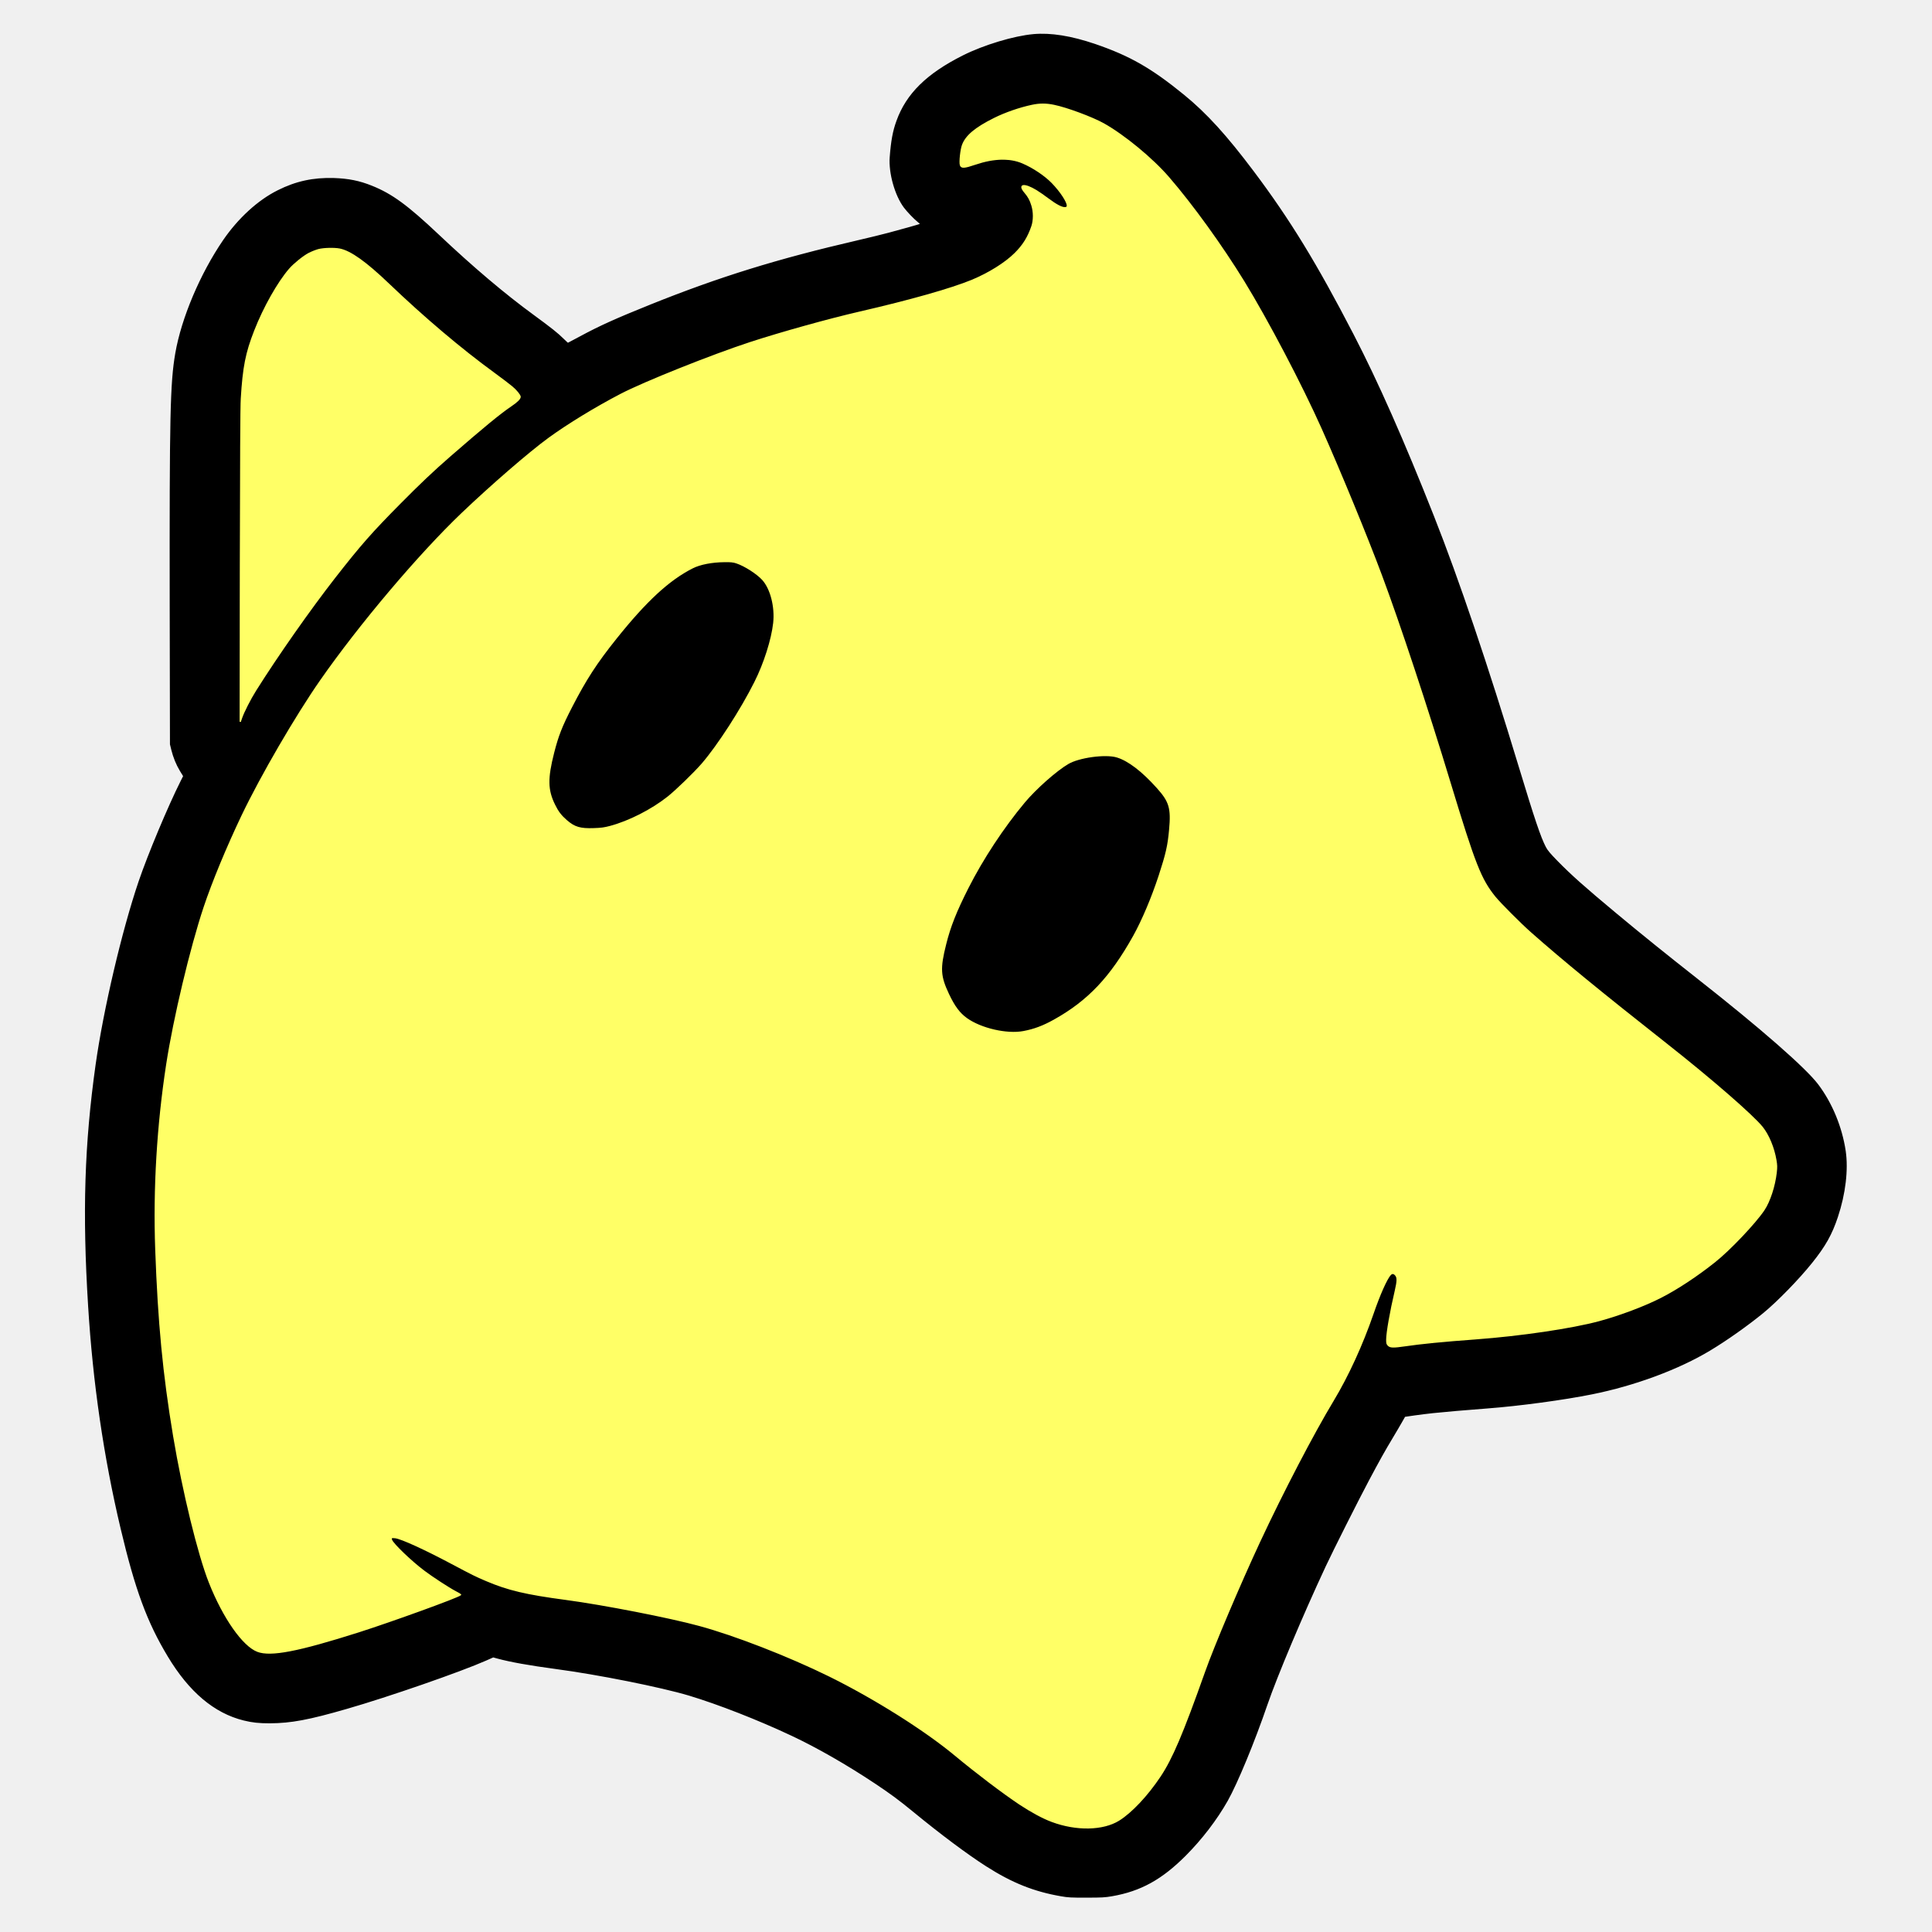
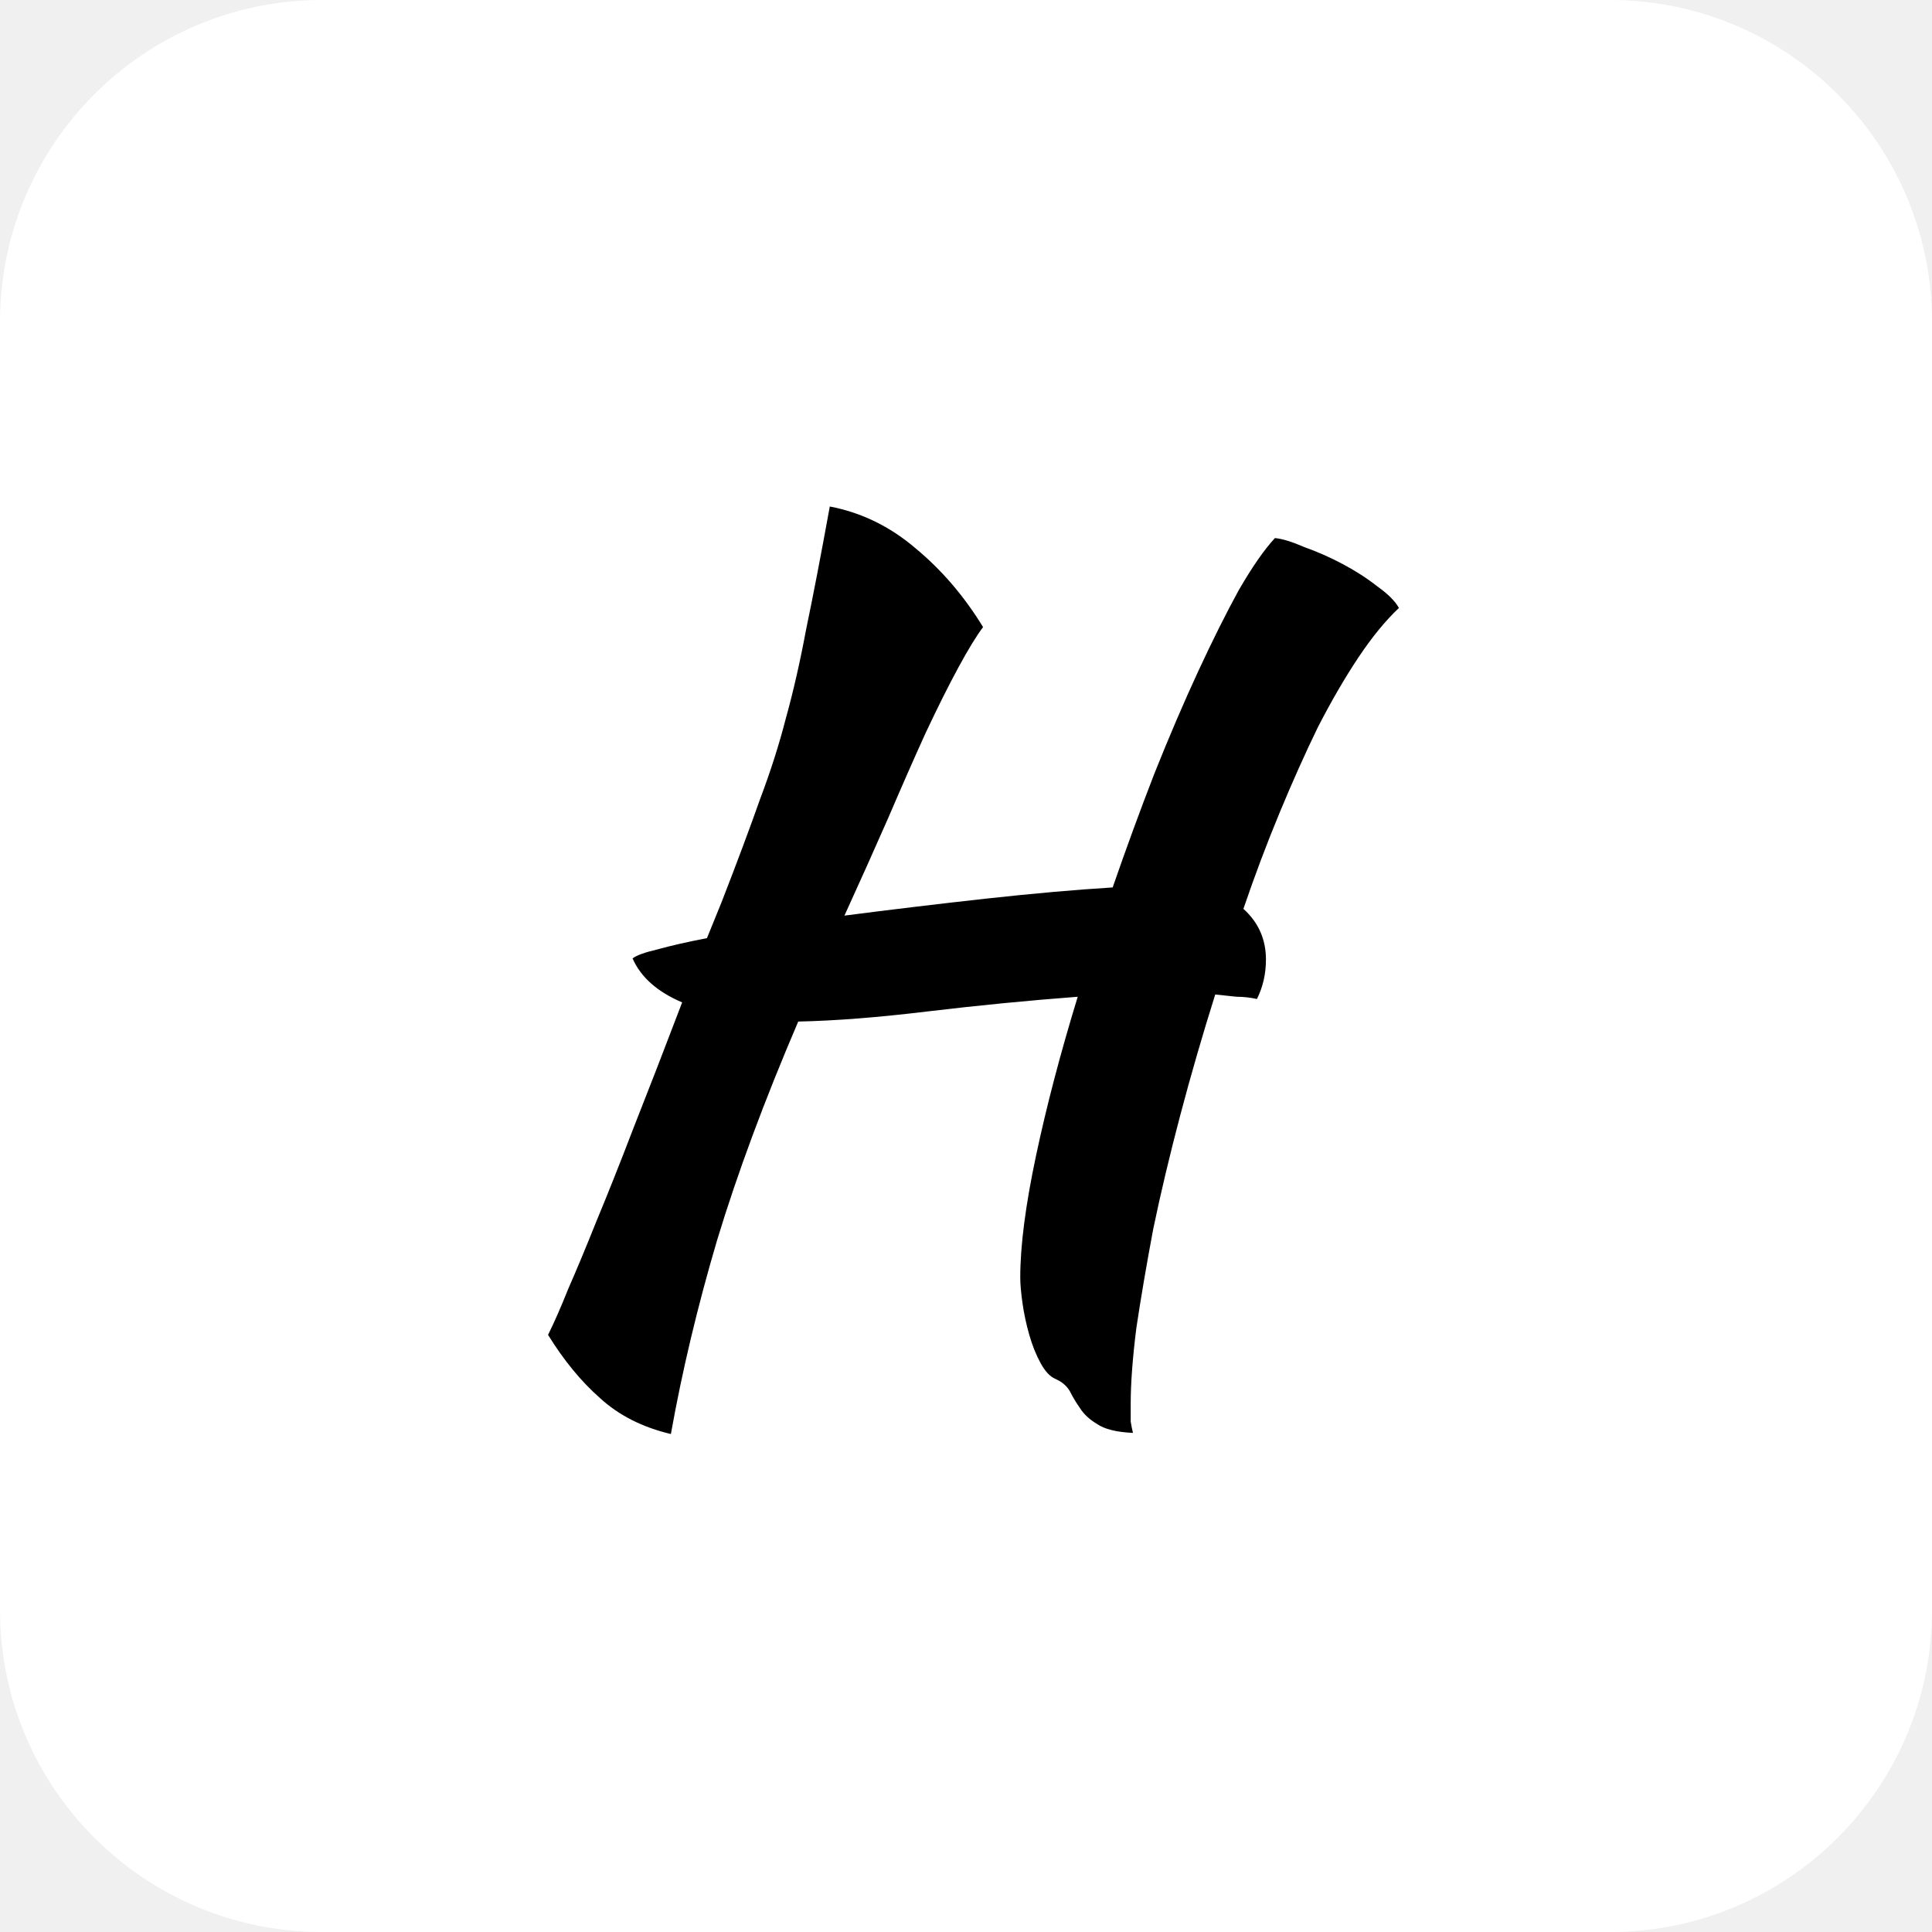
- <svg xmlns="http://www.w3.org/2000/svg" width="3092" height="3092" fill="none">
-   <path fill="#000" stroke="#000" stroke-width="2" d="M1653.9 55.608c-31.2 2.8-79 17.2-112.3 33.9-57.8 29-90.3 60.9-105.9 104.1-6 16.4-8.8 31.9-10.8 58-1.9 25.3 8.1 60.8 22.5 80 5.2 6.9 15.9 18.1 22.2 23.1 2.7 2.1 4.5 4 4.1 4.2-1.1.7-29.4 8.7-51.6 14.6-10.4 2.8-32.7 8.2-49.5 12.1-128.7 29.8-221.2 58.5-331 102.6-55.502 22.3-82.402 34.5-111.602 50.3-11.3 6.1-20.9 11.1-21.2 11.1-.4 0-3.6-3-7.3-6.6-8.8-8.8-20.1-17.8-47.3-37.7-46.5-33.9-97.8-77.3-152.8-129.3-49.6-46.8-74.3-64.9-106.4-77.8-19.8-8-37.3-11.5-60.6-12.3-32.9-1-60.7 5-89.5 19.5-31.4 15.6-62.9 44.4-86.8 79.2-36.8 53.7-66.9 124.8-76.6 181-8.2 47.8-9.3 99.3-8.9 405l.4 220.502 2.1 8.6c3.1 12.3 7.6 23.5 13.7 33.6l5.4 8.8-4 7.9c-20.4 40.5-52.8 118-67.3 160.6-26.9 79.1-56.4 205-68.9 293.5-17.8 126.9-21.3 235.8-12 385.5 7.5 122.8 24.9 242.1 52 356.4 23.1 97.6 42.2 149.6 75.4 204.6 34.1 56.7 74 90.3 120.8 101.9 13.8 3.4 24.3 4.5 41.7 4.5 33.9-.2 61.9-5.4 122.8-23 67.2-19.3 182.2-59.3 222.9-77.3l11.7-5.2 7.3 2c20.2 5.5 50.4 10.9 92.8 16.6 67.2 8.9 168.402 29.1 213.502 42.6 46.5 14 110.6 39 164.5 64.4 40.7 19.1 88.8 46.7 134 76.8 24.7 16.5 37.9 26.2 61 45.2 44.1 36.2 86.3 67.7 116.5 87 41.2 26.3 75.9 40.2 119.1 47.7 11.3 2 16.3 2.3 40.9 2.2 24.2 0 29.7-.3 40.5-2.2 45.7-7.9 79.5-26.5 117.5-64.6 26.3-26.4 50-57.4 67.2-87.8 15.7-28 42.9-93.7 63.3-153.3 15.7-45.7 56.6-142.9 93.3-221.5 11.7-25.1 52.7-106.5 69.2-137.5 17.1-32.2 25.8-47.7 38-68 5.6-9.4 12.4-20.8 15-25.5 2.6-4.7 4.9-8.6 5-8.8.5-.5 27.7-4.3 45.5-6.2 18.9-2 50.5-4.7 87-7.5 50.6-3.8 122.6-13.5 167.5-22.6 68.3-13.7 138.4-39.7 188.5-69.9 26.4-15.8 59.9-39.5 85-60 22.4-18.4 57-53.9 77.9-80 21.5-26.8 31.8-45.2 41.1-73.1 12.3-36.8 16.9-75.6 12.5-105.4-5.7-38.2-21.4-76.3-43.8-106-19.8-26.3-92.3-89.7-193.2-169-48.2-37.9-90.8-72.2-130-104.9-50.1-41.7-72.2-61.4-94-83.7-11.8-12.1-15.9-16.9-18.8-22.5-8.3-16-17.9-44.4-43.2-127.9-49.4-163.1-96-300.902-135.8-401.502-47.8-121.1-89.8-216-128.7-291-59-114-101.6-183.5-159.4-260.5-43.4-57.8-75.4-93-111.4-122.4-52.3-42.7-86.8-62.4-142-81.3-38.4-13.1-71-18.3-98.7-15.8Zm39.8 113.9c33 8.6 64.8 22.2 89.3 38.3 52.6 34.7 88.5 71.3 145 148.3 54.9 74.7 110.3 169.8 165.1 283 28.4 58.7 73.2 164.5 109.8 259 30 77.4 77.3 219.202 120 359.602 35.4 116.6 45.5 143.2 64.3 169.9 8.5 12.2 48.6 52.4 73.7 74.1 54.7 47.3 112.9 94.9 188 153.9 88.3 69.5 158.7 130.2 173.2 149.4 12.5 16.6 21.6 43.8 21.4 64-.1 16.1-6.5 42.5-14.1 57.7-11.8 23.8-56.2 71.3-94 100.5-18.8 14.5-46.7 33-66.8 44.3-34.6 19.5-90.3 39.4-137.6 49.2-44.4 9.2-114.1 18.6-166.6 22.4-50.6 3.6-85.5 7-114.5 11.1-26.4 3.8-30.4 2.8-31.3-7.8-.7-8.8 6-47.6 13.9-80.7 1.6-6.8 2.9-13.8 2.9-15.6 0-6.4-3.1-11.5-6.9-11.5-5 0-17.3 25.8-30.6 64-18.2 52.6-39.3 98.6-62.6 137.2-37.1 61.3-94.9 174-136.4 266.3-27.3 60.5-61 141.8-72.9 176-24 68.5-46.2 123.1-59.3 146-12 21-29.6 43.8-47.8 62.1-14.1 14.2-23.9 21.7-35.4 27.3-13.3 6.4-20.2 7.6-44.6 7.6-18.3 0-22.3-.3-31.3-2.3-22.1-5-42.9-13.9-65.6-28.2-27.3-17.1-67.6-47.2-108.1-80.5-45.1-37.1-94.7-70.3-157.5-105.5-72.3-40.5-174.2-83-254-105.9-38.9-11.1-152.002-33.7-203.002-40.6-53.3-7.1-72.4-10.3-93.1-15.5-31.2-7.9-63-21.3-102.4-43.3-14.6-8.1-57.4-29-70.7-34.5-30.3-12.5-33.6-10.3-14.4 9.6 22.7 23.7 64.7 55.2 92.2 69.2 3.8 1.9 7.1 3.6 7.4 3.8 2.6 1.8-36.6 17-102.5 39.9-90.4 31.4-157.7 50.6-188.6 53.9-29.5 3.1-39.5 0-56.9-17.5-14-14-26.5-32.9-40.8-61.7-14.1-28.2-20.4-44.7-30.7-80.5-31.2-108.6-55.2-248-64.5-375.9-5.9-81.7-8.3-187.8-5.2-238 7.7-125.9 19.6-203.5 49.4-322.5 21.8-87.2 41.2-142.1 79.6-225.5 26-56.5 67.8-131.7 111-199.5 51.9-81.7 152.5-205.502 229.7-283.002 47.6-47.8 127-117.5 162-142.1 33-23.3 74.6-48.7 111.5-68.1 34.602-18.3 130.402-56.8 197.002-79.4 53-18 146.6-44.1 204.5-56.9 54.2-12 126.8-32.7 157.2-44.9 39.8-15.9 72.5-38.8 86.8-61 9.8-15.3 15.5-30.7 15.5-42.3 0-14.1-5.1-28.3-13.5-37.8-7-7.9-7.2-12-.7-11.9 7.1.1 18.7 6.2 36.7 19.5 14.8 11 22.9 15.4 28 15.4 3.2 0 3.5-.3 3.5-2.8 0-6.8-12.3-24.5-26.6-38.2-13.8-13.3-33.6-25.6-50.9-31.8-5.7-2-9.5-2.5-21.1-2.9-17.5-.7-29.9 1.1-45 6.5-13.6 4.8-20.7 6.6-23.8 5.8-4.8-1.2-5.4-8.1-2.5-27.4 2.6-17.1 12.7-28.7 38.2-43.6 18.1-10.6 36.9-18.5 59.5-25 25.7-7.4 37.9-8 58.5-2.7Zm-1142.502 230.9c18.4 6.8 34.1 18.9 74.7 57.2 51.1 48.2 110.8 99.3 147.9 126.5 21.8 16.1 46.2 34.5 48.6 36.7 14.4 13.4 13.7 17.1-5 29.8-19.6 13.2-71 56.1-117 97.4-32.2 29-93.8 91.6-120.1 122.1-38.7 44.8-93.9 118.9-139.6 187.502-40.9 61.4-49.1 75.8-54.9 96.5l-2.3 8V963.108c0-262.6.9-327.7 5.4-364 4.1-32.9 13.2-62 30.9-99 16.4-34.2 31.8-57.8 48.5-74.6 22-22.2 37.6-29.3 62.6-28.5 10.4.3 13.1.8 20.3 3.4Z" />
-   <path fill="#000" stroke="#000" stroke-width="2" d="M1153.4 899.308c-15.1.9-35.2 5.3-44.2 9.9-14.7 7.4-33.8 20.5-50.8 35-27.3 23.2-73.802 77.302-104.102 120.902-17.5 25.2-46.8 79.3-56.9 105-10.8 27.7-20.2 72.4-18.4 88 3.1 27.7 22.7 56.5 44 64.5 17.6 6.5 44.6 3.9 72.9-7 23.802-9.2 49.902-23.4 66.702-36.1 18.5-14.1 45.5-39.8 61.8-58.9 24.4-28.6 62.4-87.8 83.8-130.5 14.2-28.6 26.6-67.6 29.3-92.702 2.7-25.3-3.6-51.8-15.9-67.4-7.5-9.5-29.8-24.2-42.9-28.2-6.6-2-16.2-3-25.3-2.5Zm604.5 311.002c-17.3 1.5-37.8 6.6-47.1 11.8-18 10.1-52.1 39.9-70.2 61.5-22.5 26.9-52.9 70.2-71.8 102.5-10.7 18.2-26.8 50-35.3 69.3-15.1 34.3-26.1 74.9-26.1 95.7 0 12.6 2.9 22.1 13.1 43 11 22.6 20.3 32.9 37.9 41.9 24.6 12.6 57.6 18.5 80.2 14.2 27.4-5.2 60.8-22.6 93.8-49 10.1-8.1 30.1-28.2 38.3-38.6 35.8-45.2 61.8-95.2 83.7-161.1 11.4-34.4 15.2-51.3 17.1-77.6 2.6-35.2-1-43.7-31.3-74.3-22-22.3-38.7-33.8-55.4-38-7.3-1.9-15.7-2.3-26.9-1.3Z" />
-   <path fill="#FF6" stroke="#FF6" stroke-width="2" d="M1651.7 168.708c-19.5 4.1-42.7 12.1-60.3 20.9-30.2 15-45.4 27.7-50.9 42.6-2.7 7-4.9 27.6-3.4 31.9 1.5 4.8 6.1 4.5 23.5-1.4 29.7-10.1 55.5-10.8 75.9-2.1 16.9 7.2 35.7 19.7 47.3 31.6 13.5 13.8 25.1 31.5 24.4 37.2-.2 2.2-.9 2.8-3.6 3-4.9.5-14-4.2-26.9-13.9-6.2-4.7-14.9-10.7-19.3-13.4-19.2-11.6-29.3-10.3-18.5 2.4 6.1 7.2 8.9 12.2 11.6 21.1 3.3 10.5 3.3 23.9.1 33.4-5.9 17.6-13.9 30.5-27.1 43.6-15.7 15.6-42.2 32.1-69.6 43.4-33.7 13.7-97.8 31.9-179 50.6-49.2 11.3-125.6 32.6-175 48.7-61.5 20.1-170.4 63.6-207.502 83-40.4 21.1-83.9 47.6-115 70.2-30.5 22.2-91.5 74.9-139.1 120.3-68.6 65.5-164 178.302-226 267.302-39.6 56.8-95.5 152.9-125.9 216.5-24.1 50.6-47 105.8-60.6 146.5-21.7 65.1-48.5 177.6-59.8 251-15 97.5-21.1 199.2-17.6 296.5 4.2 117 12.1 199.5 28.6 298.5 14.9 89.2 39.5 190 57.4 235 22.4 56.3 53.5 100.7 76.8 109.6 21.1 8 64.7-.4 161.7-31.2 53.8-17.2 159.5-55.5 163.2-59.3.3-.2-3.6-2.5-8.6-5.1-9.5-4.9-37.5-23.1-50.1-32.7-20.4-15.3-49.6-43.4-51.8-49.7-1.4-3.9-.2-4.6 6.3-3.8 10 1.4 46.4 18 88.8 40.5 35.6 18.9 39.5 20.8 56.4 28 34.9 14.9 63.7 21.7 127.8 30.2 59.9 8 165.602 28.6 213.202 41.6 56.8 15.4 141.4 48.3 206.2 80 71.7 35.1 154.1 86.8 203.1 127.5 34.5 28.7 77 60.8 103.5 78.5 19.3 12.7 37.4 22.5 51.8 27.8 38.9 14.5 81.4 13.7 106.8-2 20-12.4 45.4-39.3 65.9-70 19.2-28.7 36.1-68.6 71-166.9 15.1-42.7 56.7-140.7 88.3-208.5 37.2-79.8 86.4-174.1 117.8-226.1 24-39.9 46.5-89 63.9-139.4 10.4-30.3 21.7-55.6 27.6-62 2.7-3 5.7-2.8 8.6.6 3.3 3.9 3.2 9.5-.5 25.4-7.8 33.2-13.7 66.9-13.7 78 0 5.7.3 6.9 2.5 9 3.1 3.2 8.2 3.3 26.7.6 24.7-3.7 61.4-7.3 113.3-11.1 72.4-5.4 153.5-17.4 197-29.1 33.4-9 74.1-24.4 99.8-37.7 26.3-13.5 57.4-34.1 85.8-56.7 23.8-18.9 64.4-61.7 78.5-82.7 9.2-13.8 17.1-38 19.6-59.8 1-8.9.9-12-.5-20-3.3-19.6-11.7-39.9-21.7-52.4-15-18.8-81.8-76.9-152.5-132.6-107.1-84.4-168.6-134.8-219-179.4-15.7-13.9-48.4-46.7-56.4-56.6-22.8-28.3-32.1-51.7-71.5-181.5-36.9-121.8-81.3-255.902-110.3-333.402-23.3-62.5-66.2-166.6-96.3-234.1-31.6-70.8-85.6-173.7-123.8-236-35.2-57.3-82.3-122.6-120.3-166.5-26.2-30.4-71.3-67.5-104.1-85.9-18.3-10.2-59.2-25.4-79.5-29.5-12.4-2.6-22.9-2.6-35 0Zm-473 732c13.3 4.4 32.8 16.9 41.8 26.7 13.2 14.4 20.7 43.6 17.9 69.6-2.9 26.402-15 64.702-30.1 94.702-22.1 44.2-59.1 101.4-84.6 131-12.4 14.3-41.6 42.6-54.6 52.9-26.1 20.7-62.3 39.1-92.702 47.2-9.4 2.5-14.1 3.1-26 3.5-21.8.8-31-1.9-43.7-12.9-9.1-7.9-13.9-14.2-19.3-25.3-11.7-23.7-12-42.3-1.5-83.5 7-27.4 12.7-42.1 28.9-73.5 22.6-43.9 39.8-70.4 70.7-109 48.302-60.502 84.902-94.302 122.702-113.402 12.3-6.2 31.1-9.8 51.5-10 10.4-.1 13.9.3 19 2Zm608.7 310.502c18.3 5.4 41 22.7 64.8 49.4 19.9 22.2 23 32.7 19.8 67.5-2.3 25.5-5.3 38.5-16.7 73.5-11.8 35.8-26.8 71.2-40.8 96.5-37.1 66.4-72.7 104.1-127.6 134.7-17.2 9.6-31.8 15.1-49 18.3-26.4 5-68-4.5-90.9-20.9-11.6-8.3-19.8-19.3-29.1-39-13.7-29-14.4-41.3-4.5-80.5 7-28.1 16.6-52.2 35.5-89.6 23.7-46.8 56.6-96.8 90.4-137.3 18.1-21.7 51.1-50.9 69.9-61.9 17.6-10.4 59.9-16.1 78.2-10.7ZM509.598 399.608c-4 1.1-10.8 3.8-15.1 6-8.7 4.5-24 16.9-31.1 25.1-18.4 21.3-41 61.2-55.6 98.6-14 35.6-18.4 58.1-21.5 108.8-.8 11.9-1.2 101.9-1.5 267.5l-.3 249.502 2-6c3.1-9.3 14-30.7 22.7-44.5 34.9-55.5 86.7-129.302 126.2-180.002 41-52.5 59-73 104.4-118.8 32.2-32.6 53.1-52.3 80.6-76.3 53.4-46.4 79.1-67.6 97.4-80 9.8-6.6 14.6-11.4 14.6-14.5 0-2.5-6.4-10.4-13.2-16-4-3.4-16.7-13-28.3-21.5-53.4-38.9-112.9-89.3-169-143-36.4-34.8-60.9-52.3-78.3-55.8-8.5-1.7-25.6-1.3-34 .9Z" />
+ <svg xmlns="http://www.w3.org/2000/svg" width="1200" height="1200" viewBox="0 0 1200 1200" fill="none">
+   <g clip-path="url(#clip0_1_27)">
+     <path d="M1200 0H0V1200H1200V0Z" fill="white" />
+     <path d="M633.7 793.4C633.7 773.8 636.967 748.6 643.5 717.8C650.033 687 658.667 654.1 669.4 619.1C638.6 621.433 607.567 624.467 576.3 628.2C545.5 631.933 518.667 634.033 495.8 634.5C474.8 683.5 458 728.767 445.4 770.3C433.267 811.367 423.7 851.5 416.7 890.7C398.967 886.5 384.267 879.033 372.6 868.3C360.933 858.033 350.2 844.967 340.4 829.1C344.133 821.633 348.333 812.067 353 800.4C358.133 788.733 363.967 774.733 370.5 758.4C377.5 741.6 385.2 722.233 393.6 700.3C402.467 677.9 412.5 652 423.7 622.6C408.3 616.067 398.033 606.967 392.9 595.3C395.233 593.433 400.367 591.567 408.3 589.7C416.7 587.367 426.967 585.033 439.1 582.7L448.2 560.3C458 535.1 465.933 513.867 472 496.6C478.533 479.333 483.9 462.533 488.1 446.2C492.767 429.4 496.967 410.967 500.7 390.9C504.9 370.833 509.8 345.4 515.4 314.6C535 318.333 552.733 326.967 568.6 340.5C584.933 354.033 598.933 370.367 610.6 389.5C606.4 395.1 601.267 403.5 595.2 414.7C589.133 425.9 582.367 439.433 574.9 455.3C567.9 470.7 560.2 488.2 551.8 507.8C543.4 526.933 534.3 547.233 524.5 568.7C553.433 564.967 582.6 561.467 612 558.2C641.867 554.933 668.233 552.6 691.1 551.2C699.5 526.933 708.133 503.367 717 480.5C726.333 457.167 735.433 435.933 744.3 416.8C753.167 397.667 761.567 380.867 769.5 366.4C777.9 351.933 785.367 341.2 791.9 334.2C796.567 334.667 802.633 336.533 810.1 339.8C818.033 342.6 825.967 346.1 833.9 350.3C841.833 354.5 849.067 359.167 855.6 364.3C862.133 368.967 866.567 373.4 868.9 377.6C860.5 385.533 852.1 395.8 843.7 408.4C835.3 421 826.9 435.467 818.5 451.8C810.567 468.133 802.633 485.867 794.7 505C786.767 524.133 779.3 543.967 772.3 564.5C781.633 572.9 786.3 583.4 786.3 596C786.3 604.867 784.433 613.033 780.7 620.5C776.5 619.567 772.3 619.1 768.1 619.1C763.9 618.633 759.467 618.167 754.8 617.7C746.867 642.9 739.633 667.867 733.1 692.6C726.567 717.333 720.967 740.9 716.3 763.3C712.1 785.7 708.6 806.233 705.8 824.9C703.467 843.567 702.3 859.2 702.3 871.8C702.3 876.467 702.3 880.2 702.3 883C702.767 885.8 703.233 888.133 703.7 890C693.433 889.533 685.967 887.667 681.3 884.4C676.633 881.6 673.133 878.333 670.8 874.6C668.467 871.333 666.367 867.833 664.5 864.1C662.633 860.833 659.6 858.267 655.4 856.4C652.133 855 649.1 851.733 646.3 846.6C643.5 841.467 641.167 835.633 639.3 829.1C637.433 822.567 636.033 816.033 635.1 809.5C634.167 802.967 633.7 797.6 633.7 793.4Z" fill="black" />
+   </g>
+   <defs>
+     <clipPath id="clip0_1_27">
+       <rect width="1200" height="1200" rx="200" fill="white" />
+     </clipPath>
+   </defs>
</svg>
